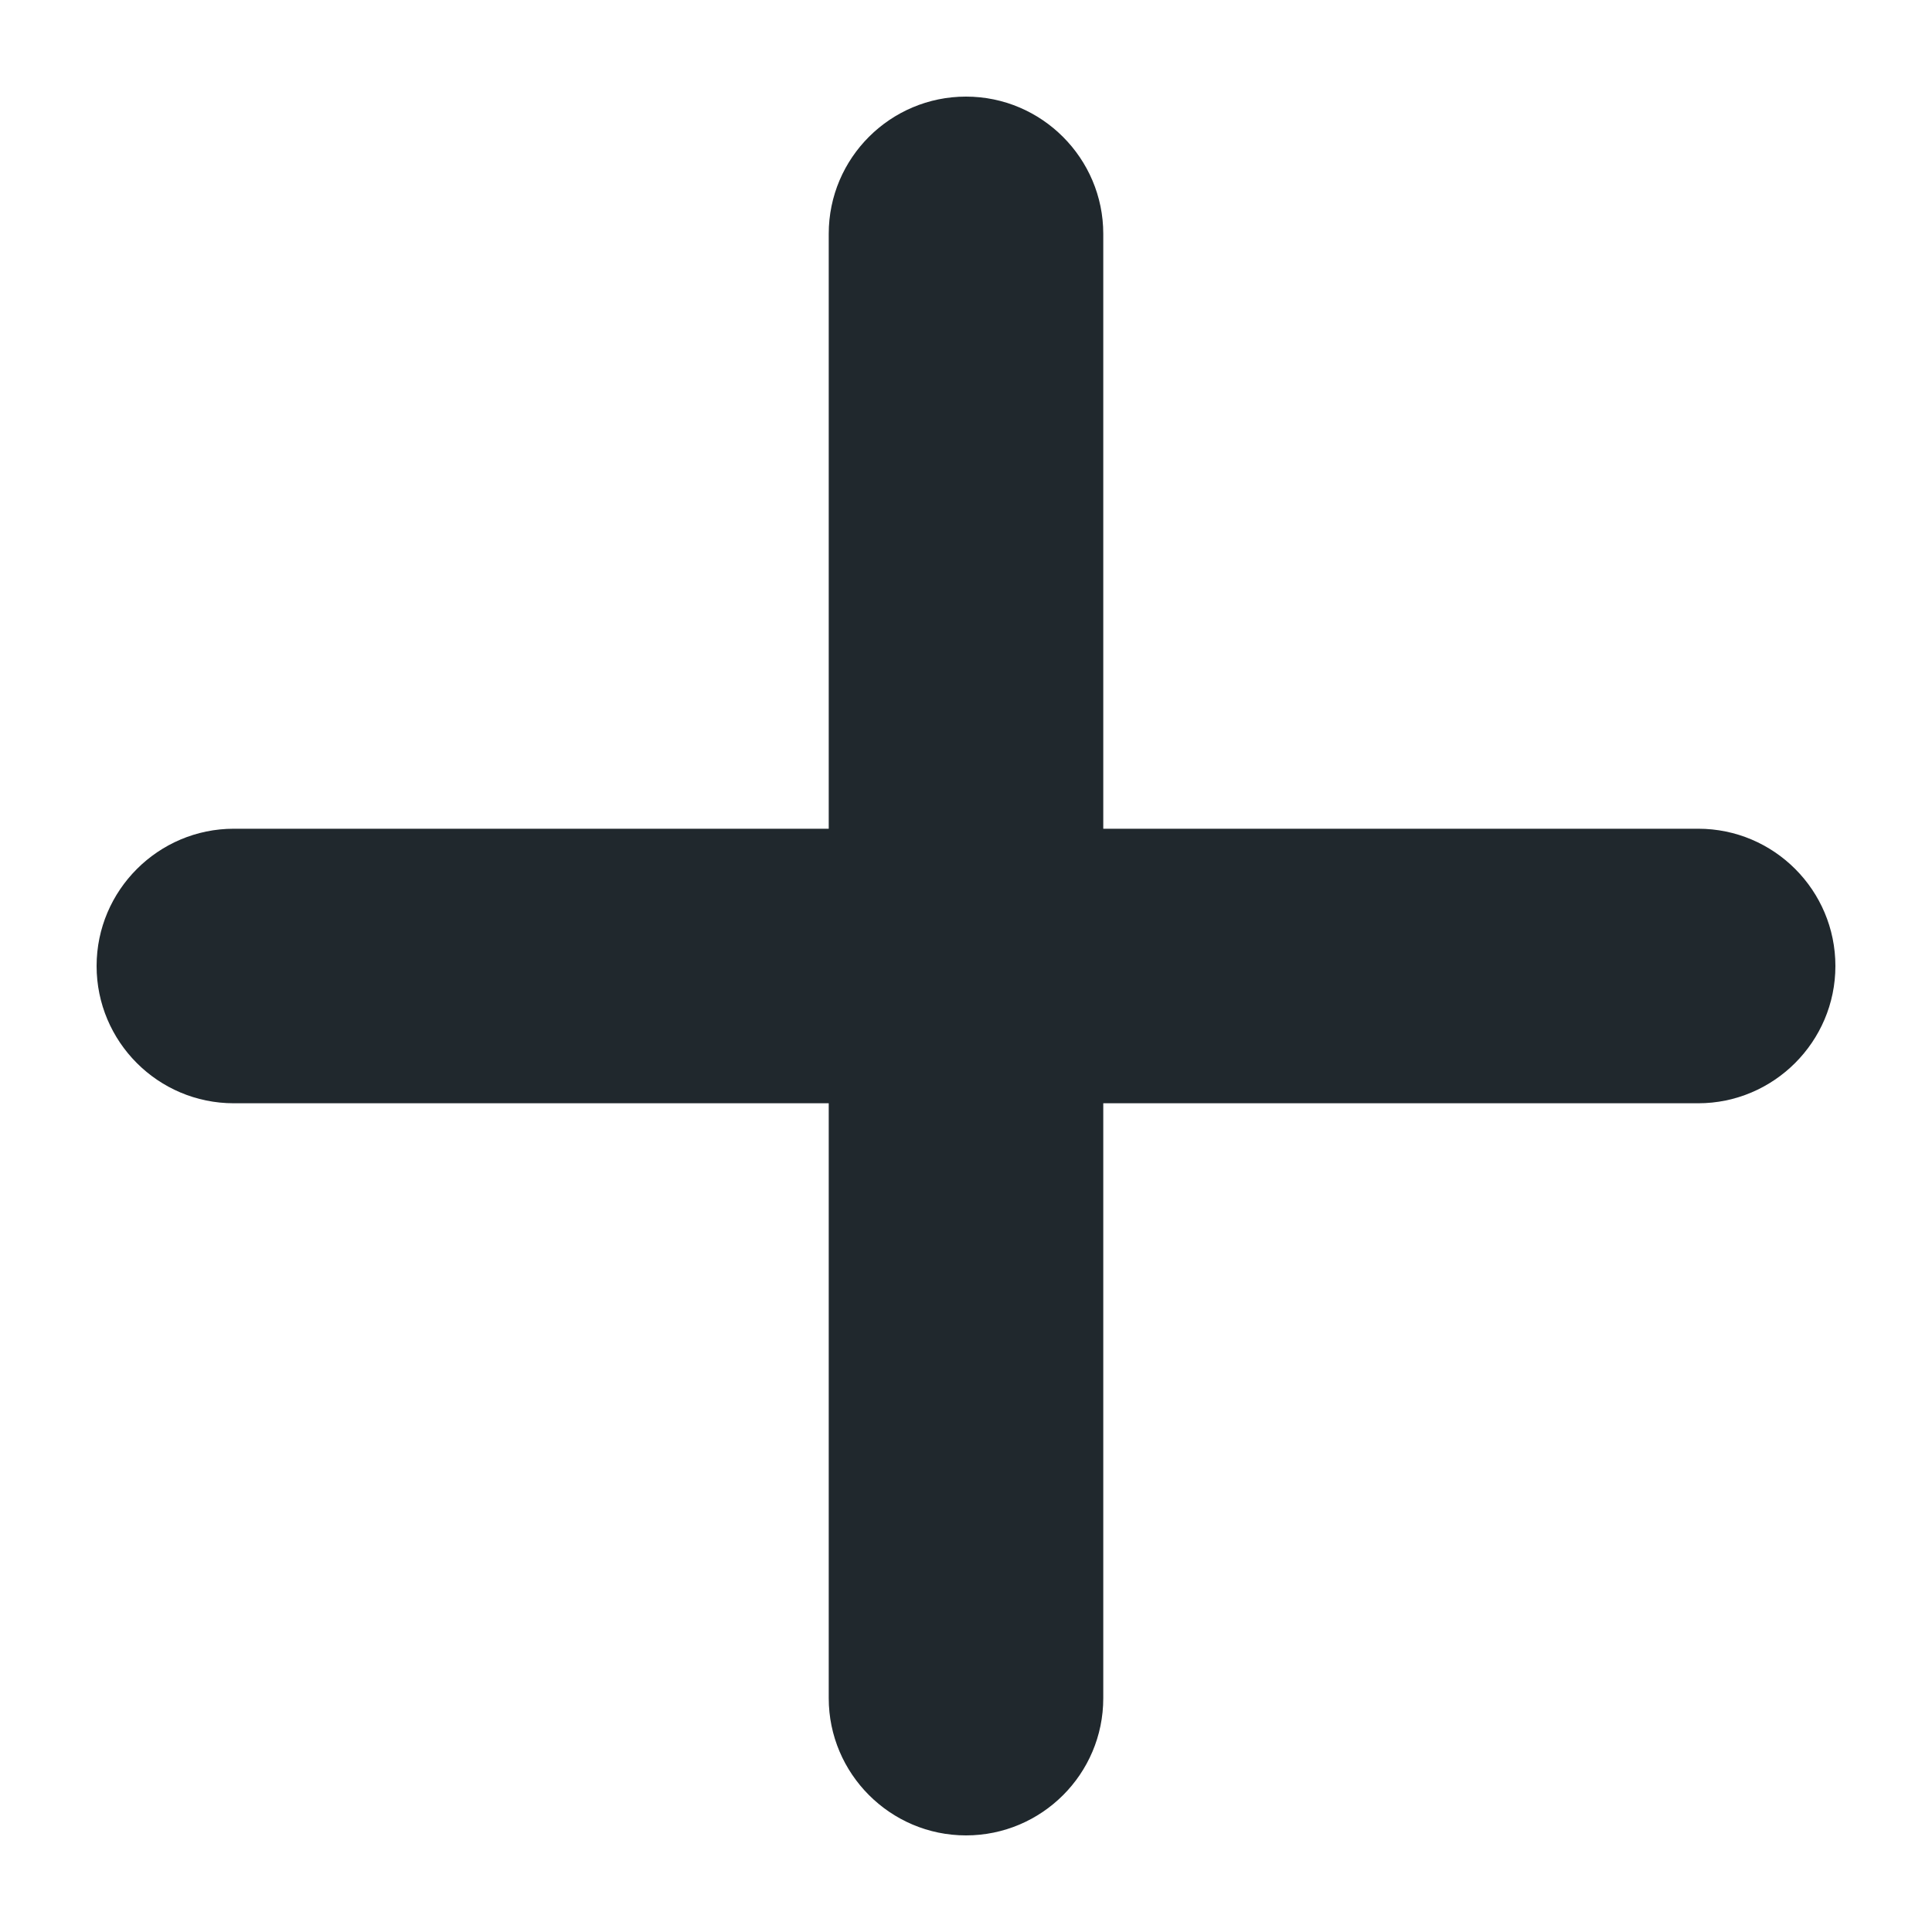
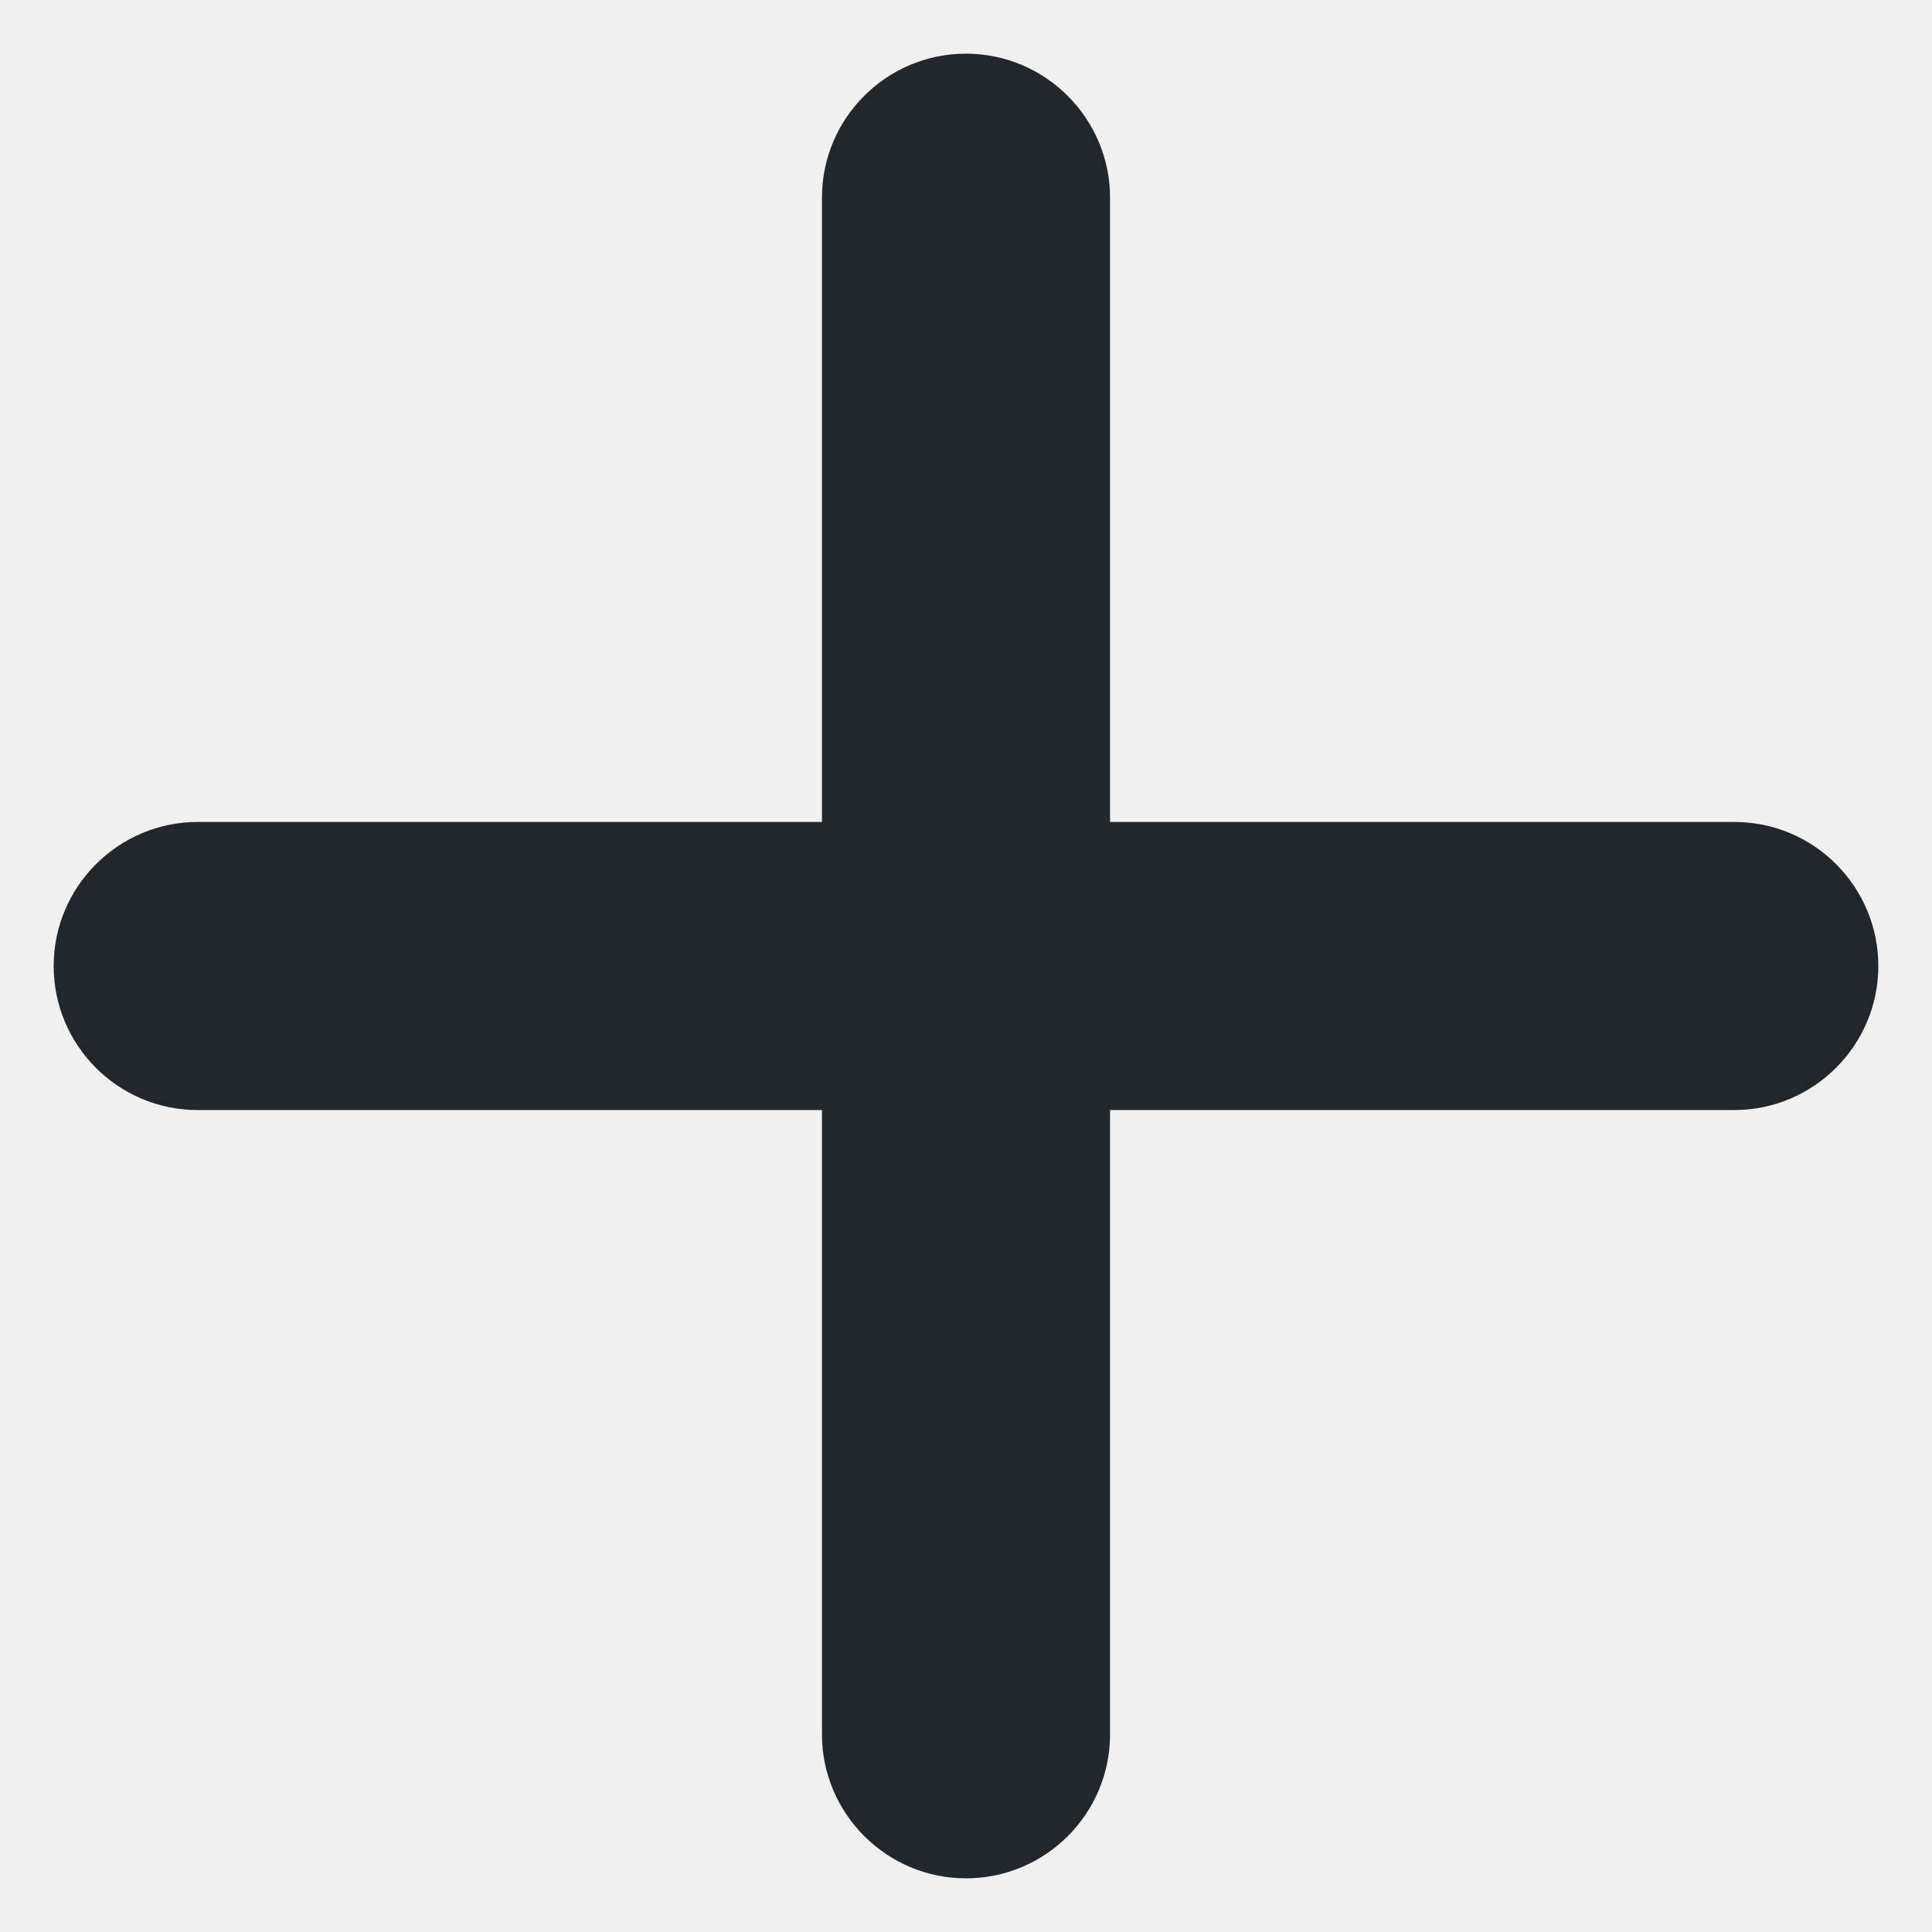
- <svg xmlns="http://www.w3.org/2000/svg" width="40" height="40" viewBox="0 0 40 40">
-   <g fill="none" fill-rule="evenodd">
-     <rect width="1440" height="4000" x="-250" y="-230" fill="#FFFFFF" />
-     <path fill="#20282D" d="M22.842,17.158 L22.842,4.84 C22.842,3.281 21.57,2 20,2 C18.434,2 17.158,3.271 17.158,4.84 L17.158,17.158 L4.84,17.158 C3.281,17.158 2,18.43 2,20 C2,21.566 3.271,22.842 4.84,22.842 L17.158,22.842 L17.158,35.16 C17.158,36.719 18.43,38 20,38 C21.566,38 22.842,36.729 22.842,35.16 L22.842,22.842 L35.16,22.842 C36.719,22.842 38,21.57 38,20 C38,18.434 36.729,17.158 35.16,17.158 L22.842,17.158 Z" />
-   </g>
+ <svg xmlns="http://www.w3.org/2000/svg" width="36" height="36" viewBox="0 0 36 36">
+   <path fill="#20282D" fill-rule="evenodd" d="M20.684,15.316 L20.684,3.682 C20.684,2.21 19.482,1 18,1 C16.521,1 15.316,2.201 15.316,3.682 L15.316,15.316 L3.682,15.316 C2.21,15.316 1,16.518 1,18 C1,19.479 2.201,20.684 3.682,20.684 L15.316,20.684 L15.316,32.318 C15.316,33.79 16.518,35 18,35 C19.479,35 20.684,33.799 20.684,32.318 L20.684,20.684 L32.318,20.684 C33.79,20.684 35,19.482 35,18 C35,16.521 33.799,15.316 32.318,15.316 L20.684,15.316 Z" />
</svg>
